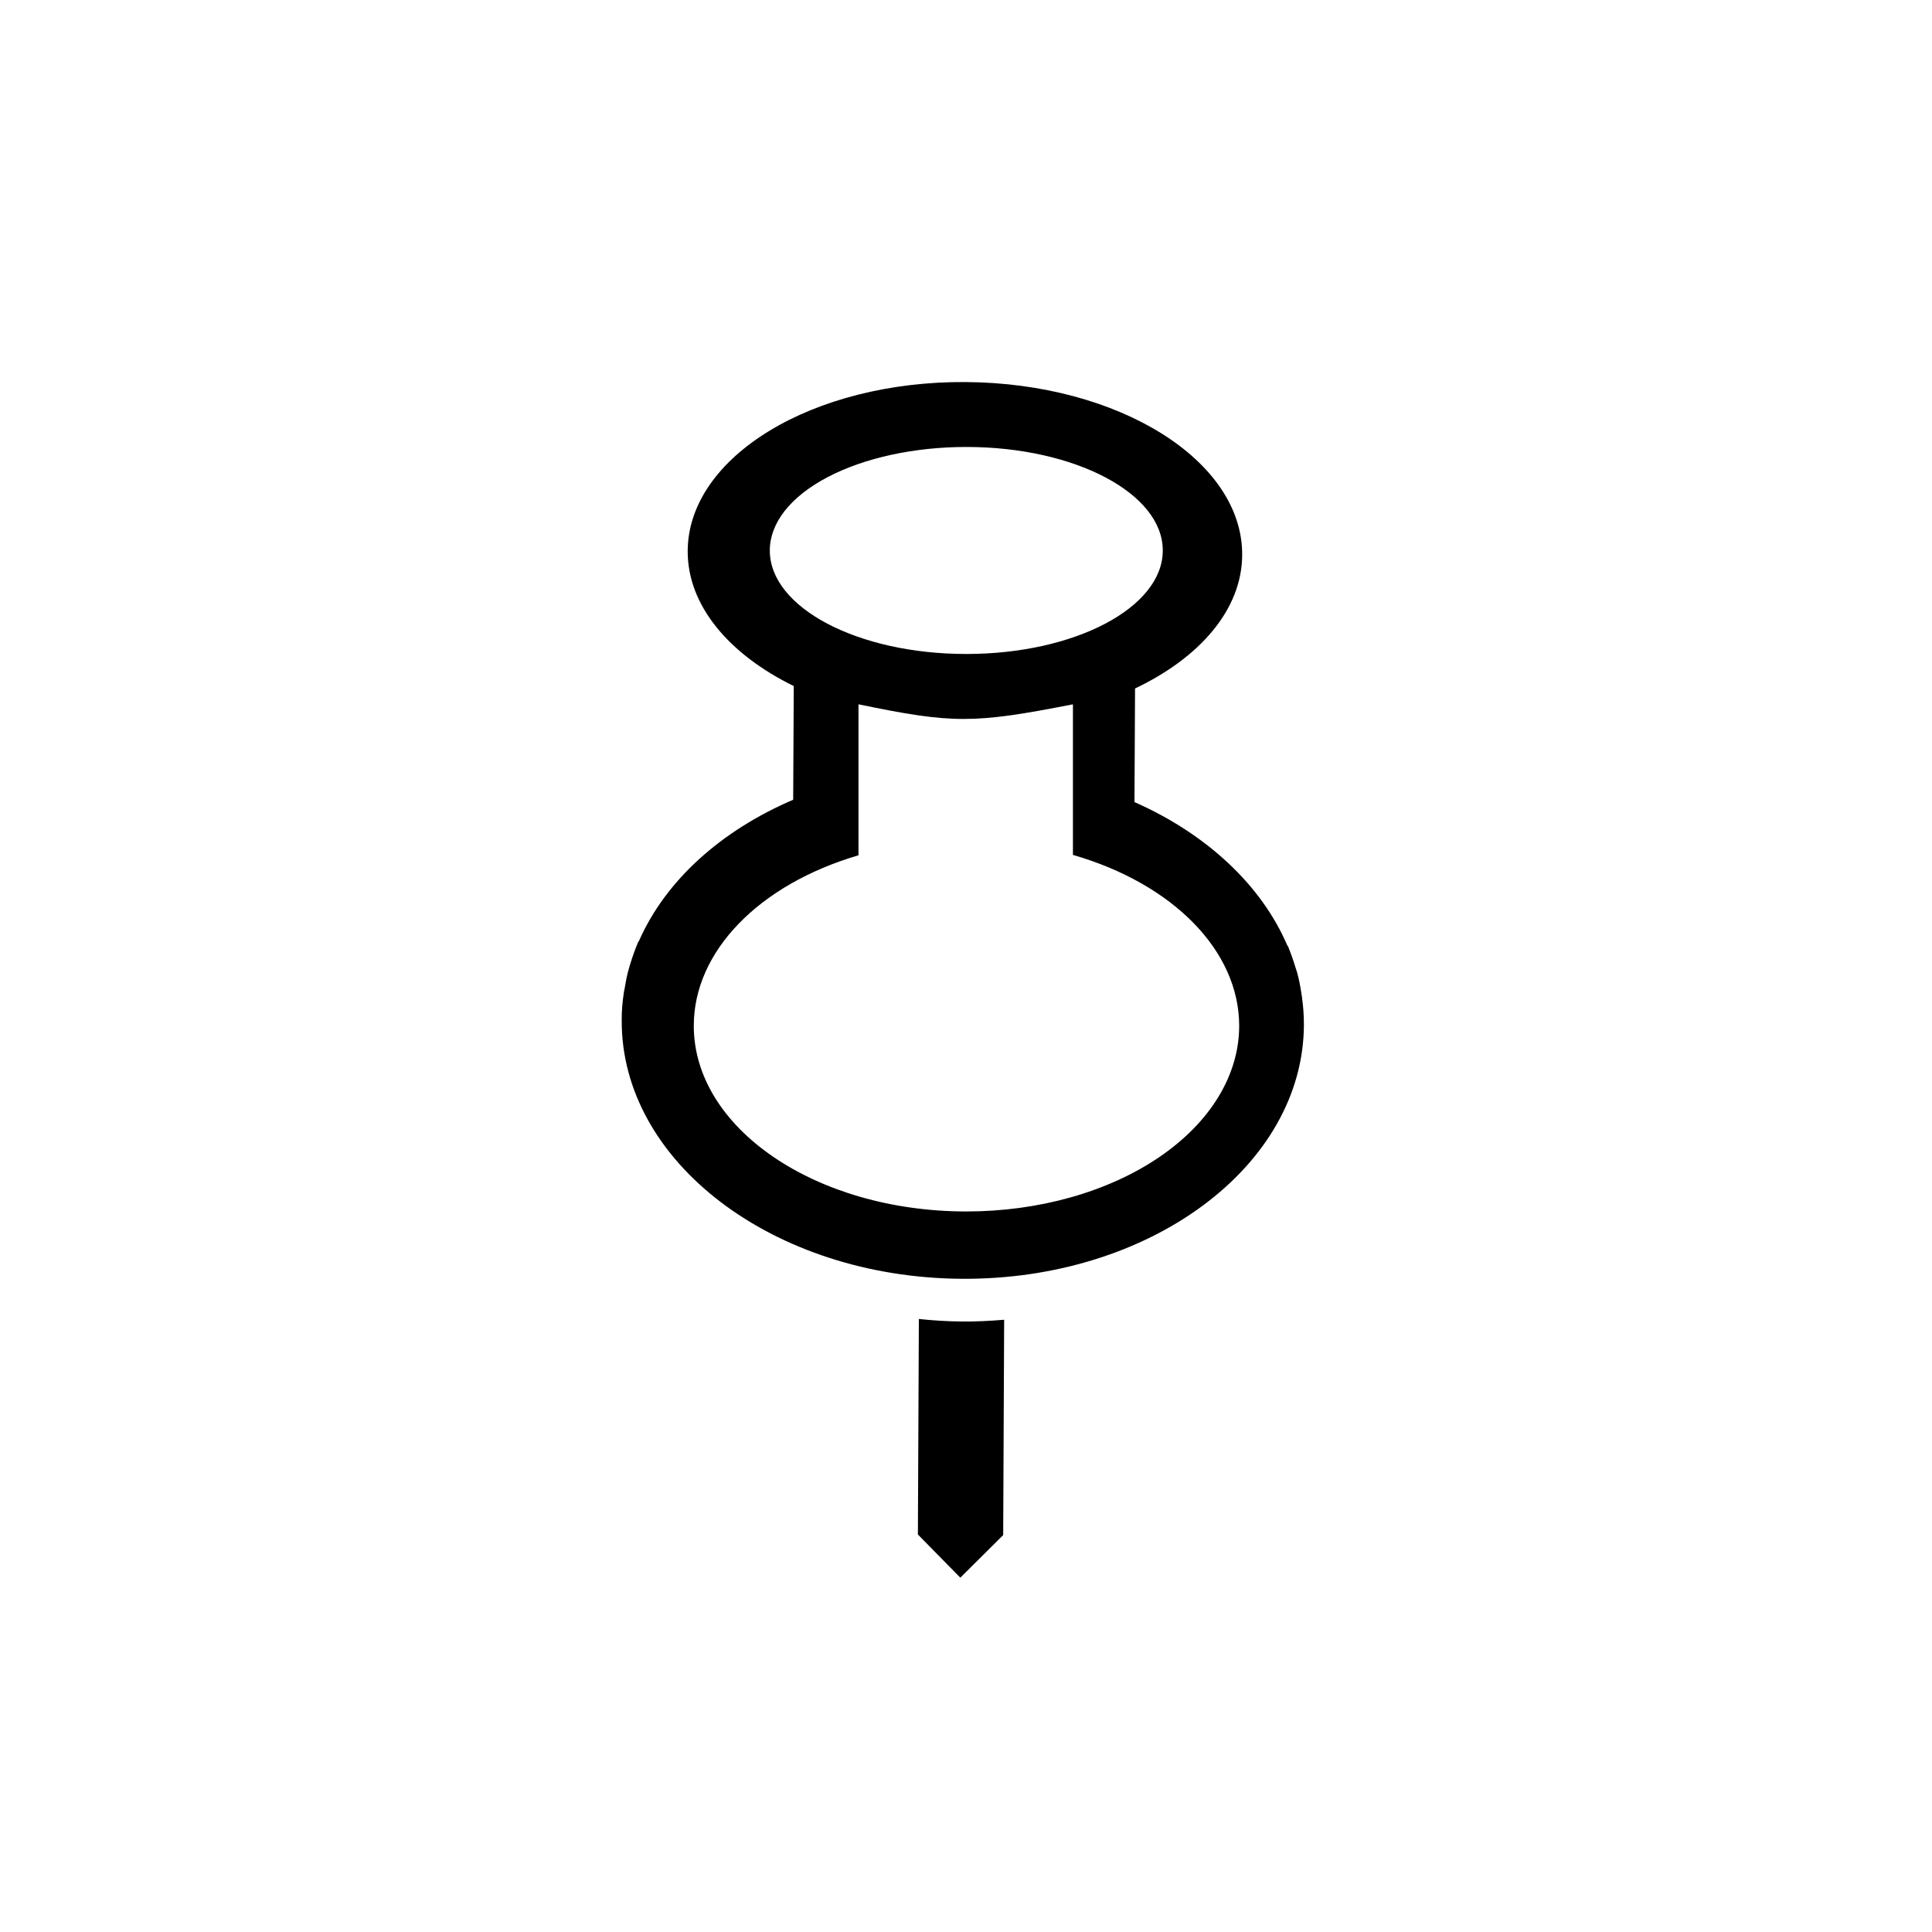
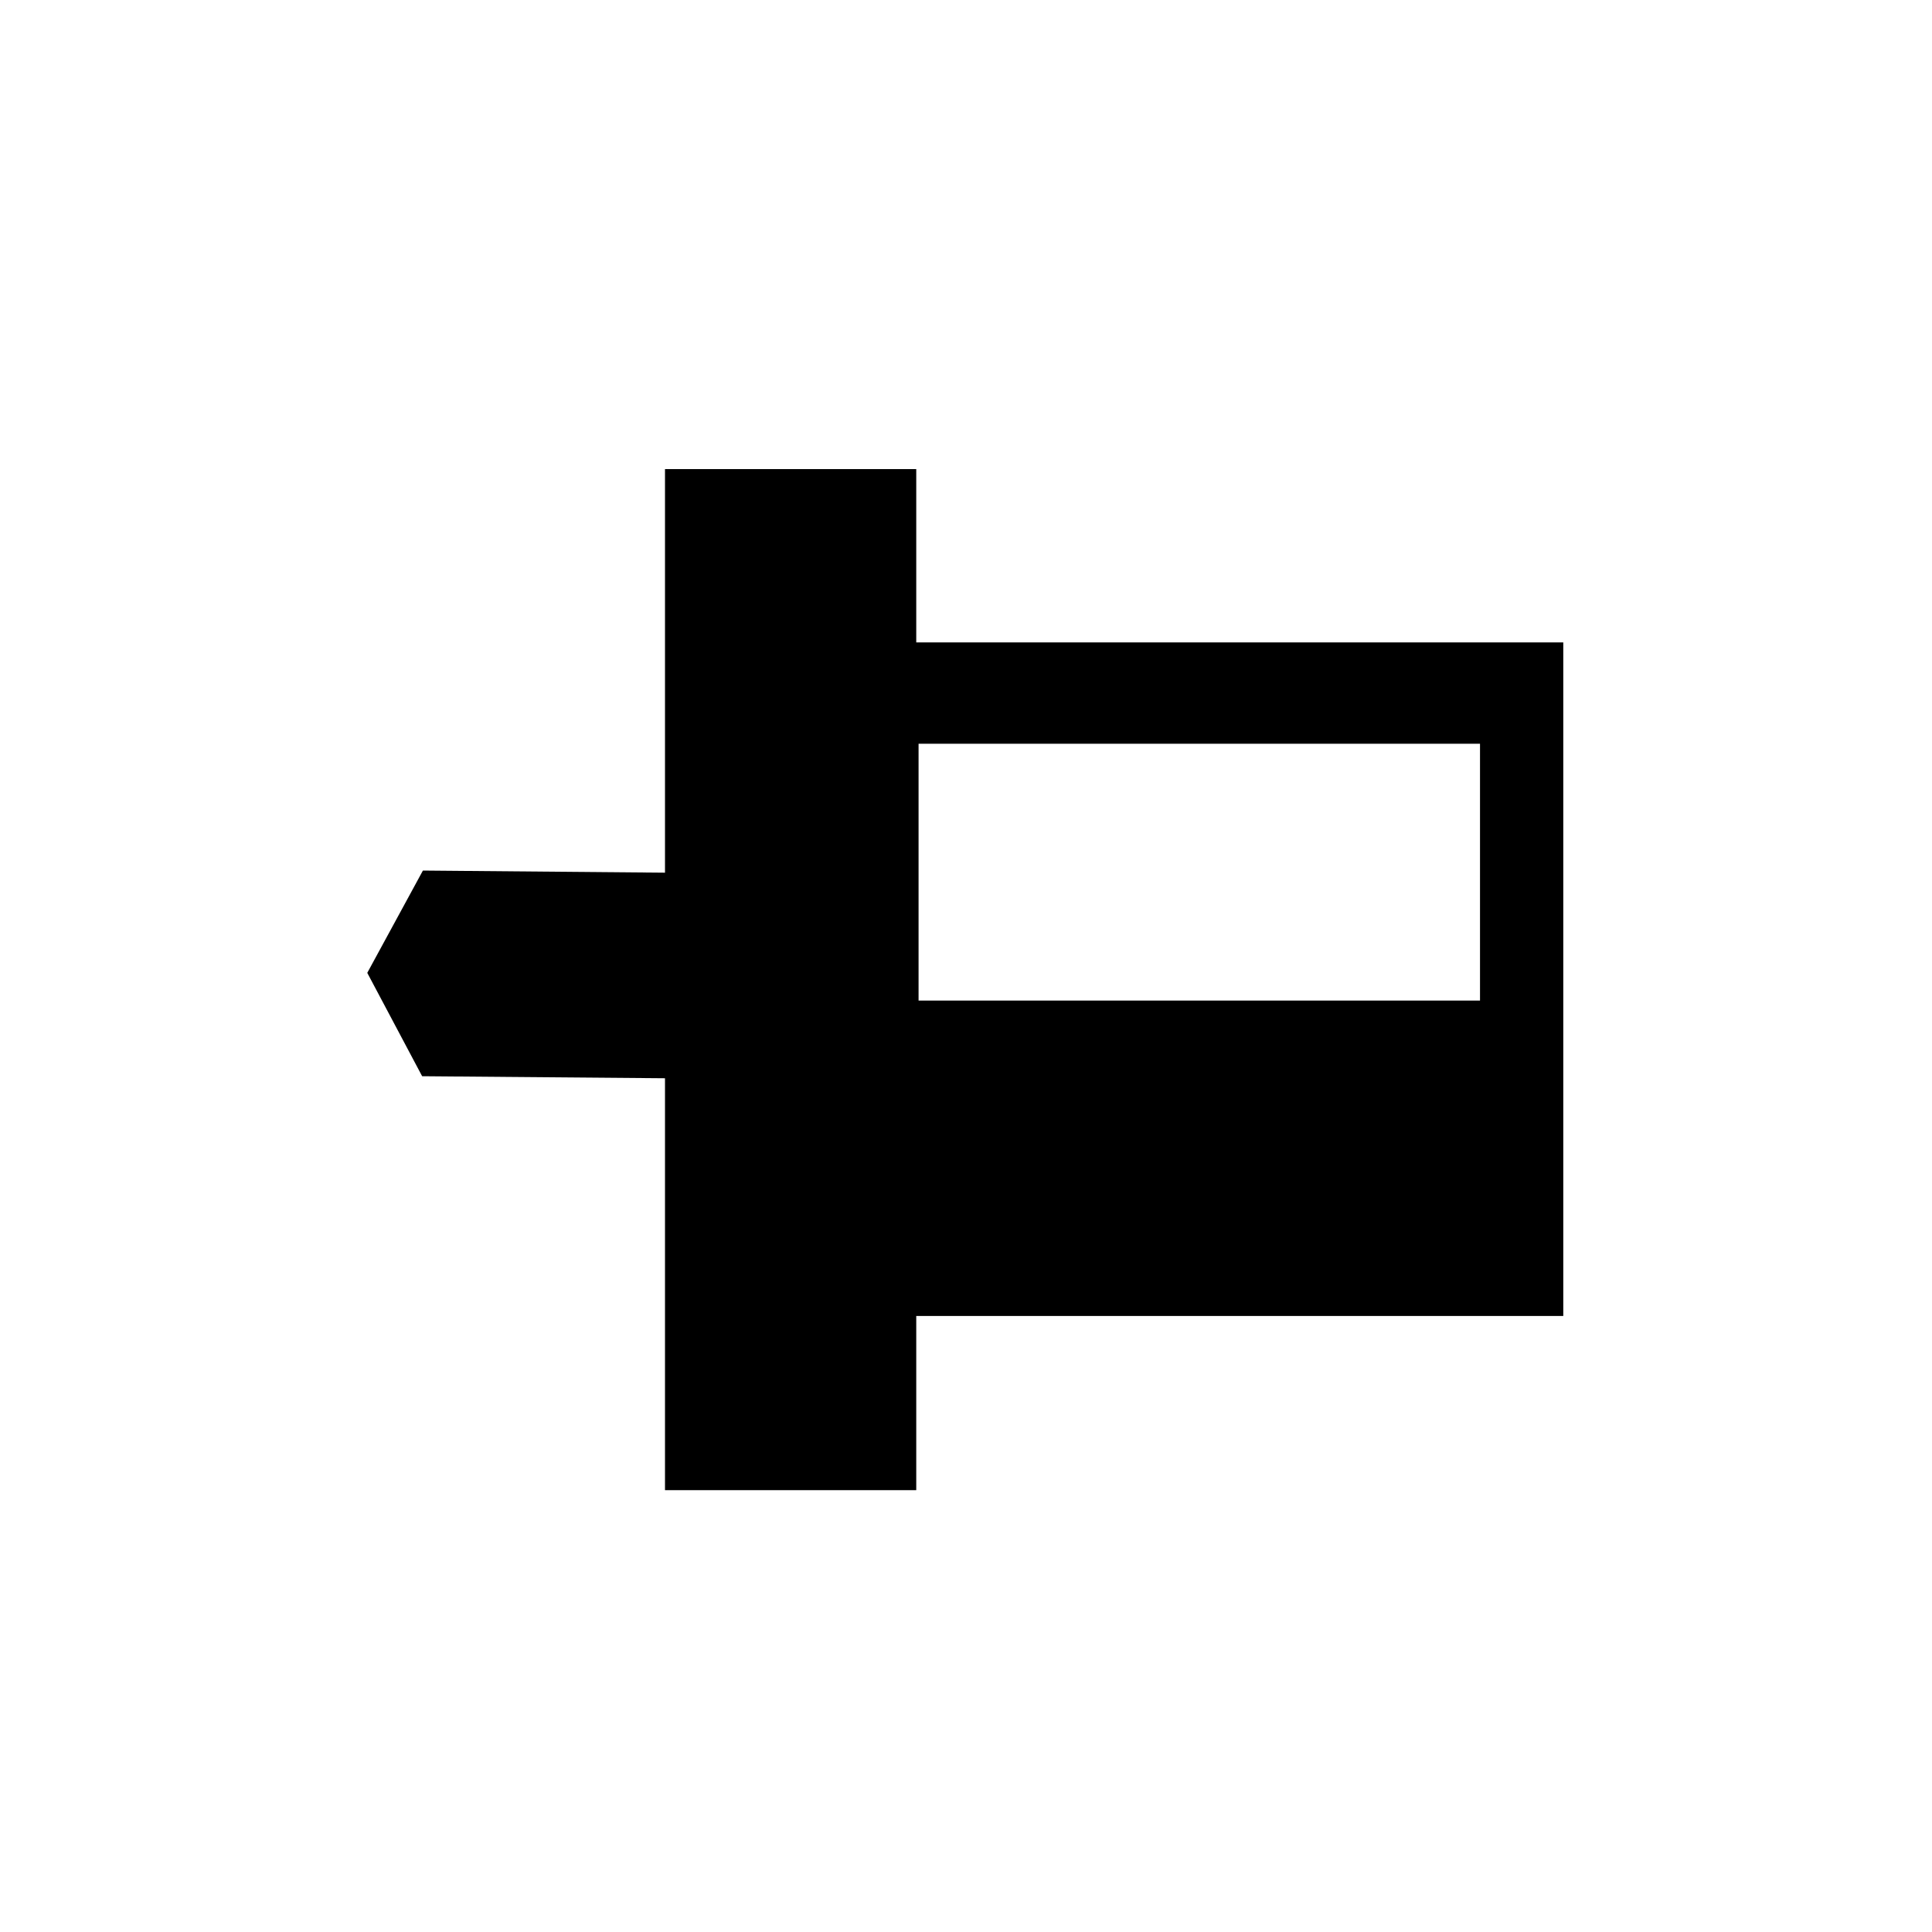
<svg xmlns="http://www.w3.org/2000/svg" version="1.1" id="Plus" x="0px" y="0px" viewBox="0 0 20 20" enable-background="new 0 0 20 20" xml:space="preserve">
  <defs id="defs236" />
-   <path id="path44" style="stroke-width:0.576" d="M 9.998 3.955 C 8.412 3.944 7.124 4.728 7.119 5.703 C 7.116 6.269 7.548 6.774 8.217 7.102 L 8.211 8.279 C 7.465 8.598 6.89 9.115 6.615 9.74 C 6.612 9.744 6.61 9.746 6.607 9.75 C 6.576 9.824 6.548 9.9 6.525 9.977 C 6.521 9.989 6.516 10.003 6.514 10.014 C 6.492 10.085 6.479 10.156 6.467 10.229 C 6.465 10.246 6.458 10.265 6.457 10.283 C 6.443 10.375 6.435 10.468 6.436 10.561 C 6.428 12.025 8.003 13.224 9.953 13.238 C 11.904 13.252 13.492 12.073 13.498 10.609 C 13.498 10.517 13.492 10.423 13.479 10.332 L 13.48 10.334 C 13.478 10.315 13.473 10.297 13.471 10.277 C 13.46 10.204 13.446 10.132 13.426 10.061 C 13.422 10.047 13.417 10.037 13.414 10.025 C 13.391 9.947 13.364 9.872 13.334 9.797 C 13.332 9.793 13.33 9.793 13.326 9.787 C 13.057 9.16 12.488 8.632 11.744 8.303 L 11.75 7.127 C 12.421 6.808 12.857 6.309 12.859 5.744 C 12.864 4.767 11.582 3.966 9.998 3.955 z M 10.004 4.627 A 2.034 1.071 0 0 1 12.037 5.699 A 2.034 1.071 0 0 1 10.004 6.77 A 2.034 1.071 0 0 1 7.969 5.699 A 2.034 1.071 0 0 1 10.004 4.627 z M 8.887 7.291 C 9.865 7.493 10.075 7.493 11.107 7.291 L 11.107 8.85 A 2.823 1.922 0 0 1 12.828 10.617 A 2.823 1.922 0 0 1 10.004 12.541 A 2.823 1.922 0 0 1 7.182 10.617 A 2.823 1.922 0 0 1 8.887 8.854 L 8.887 7.291 z M 9.512 13.654 L 9.502 15.885 L 9.941 16.332 L 10.385 15.891 L 10.395 13.662 C 10.249 13.674 10.102 13.682 9.953 13.68 C 9.804 13.679 9.655 13.669 9.512 13.654 z " />
+   <path id="path44" style="stroke-width:1.015" d="M 16.183,6.65 H 9.485 V 4.856 H 6.884 V 6.65 9.034 L 4.378,9.012 3.802,10.071 l 0.568,1.07 2.514,0.021 v 2.461 1.803 H 9.485 V 13.623 H 16.183 Z M 15.321,7.699 V 10.358 H 9.509 V 7.699 Z" />
</svg>
